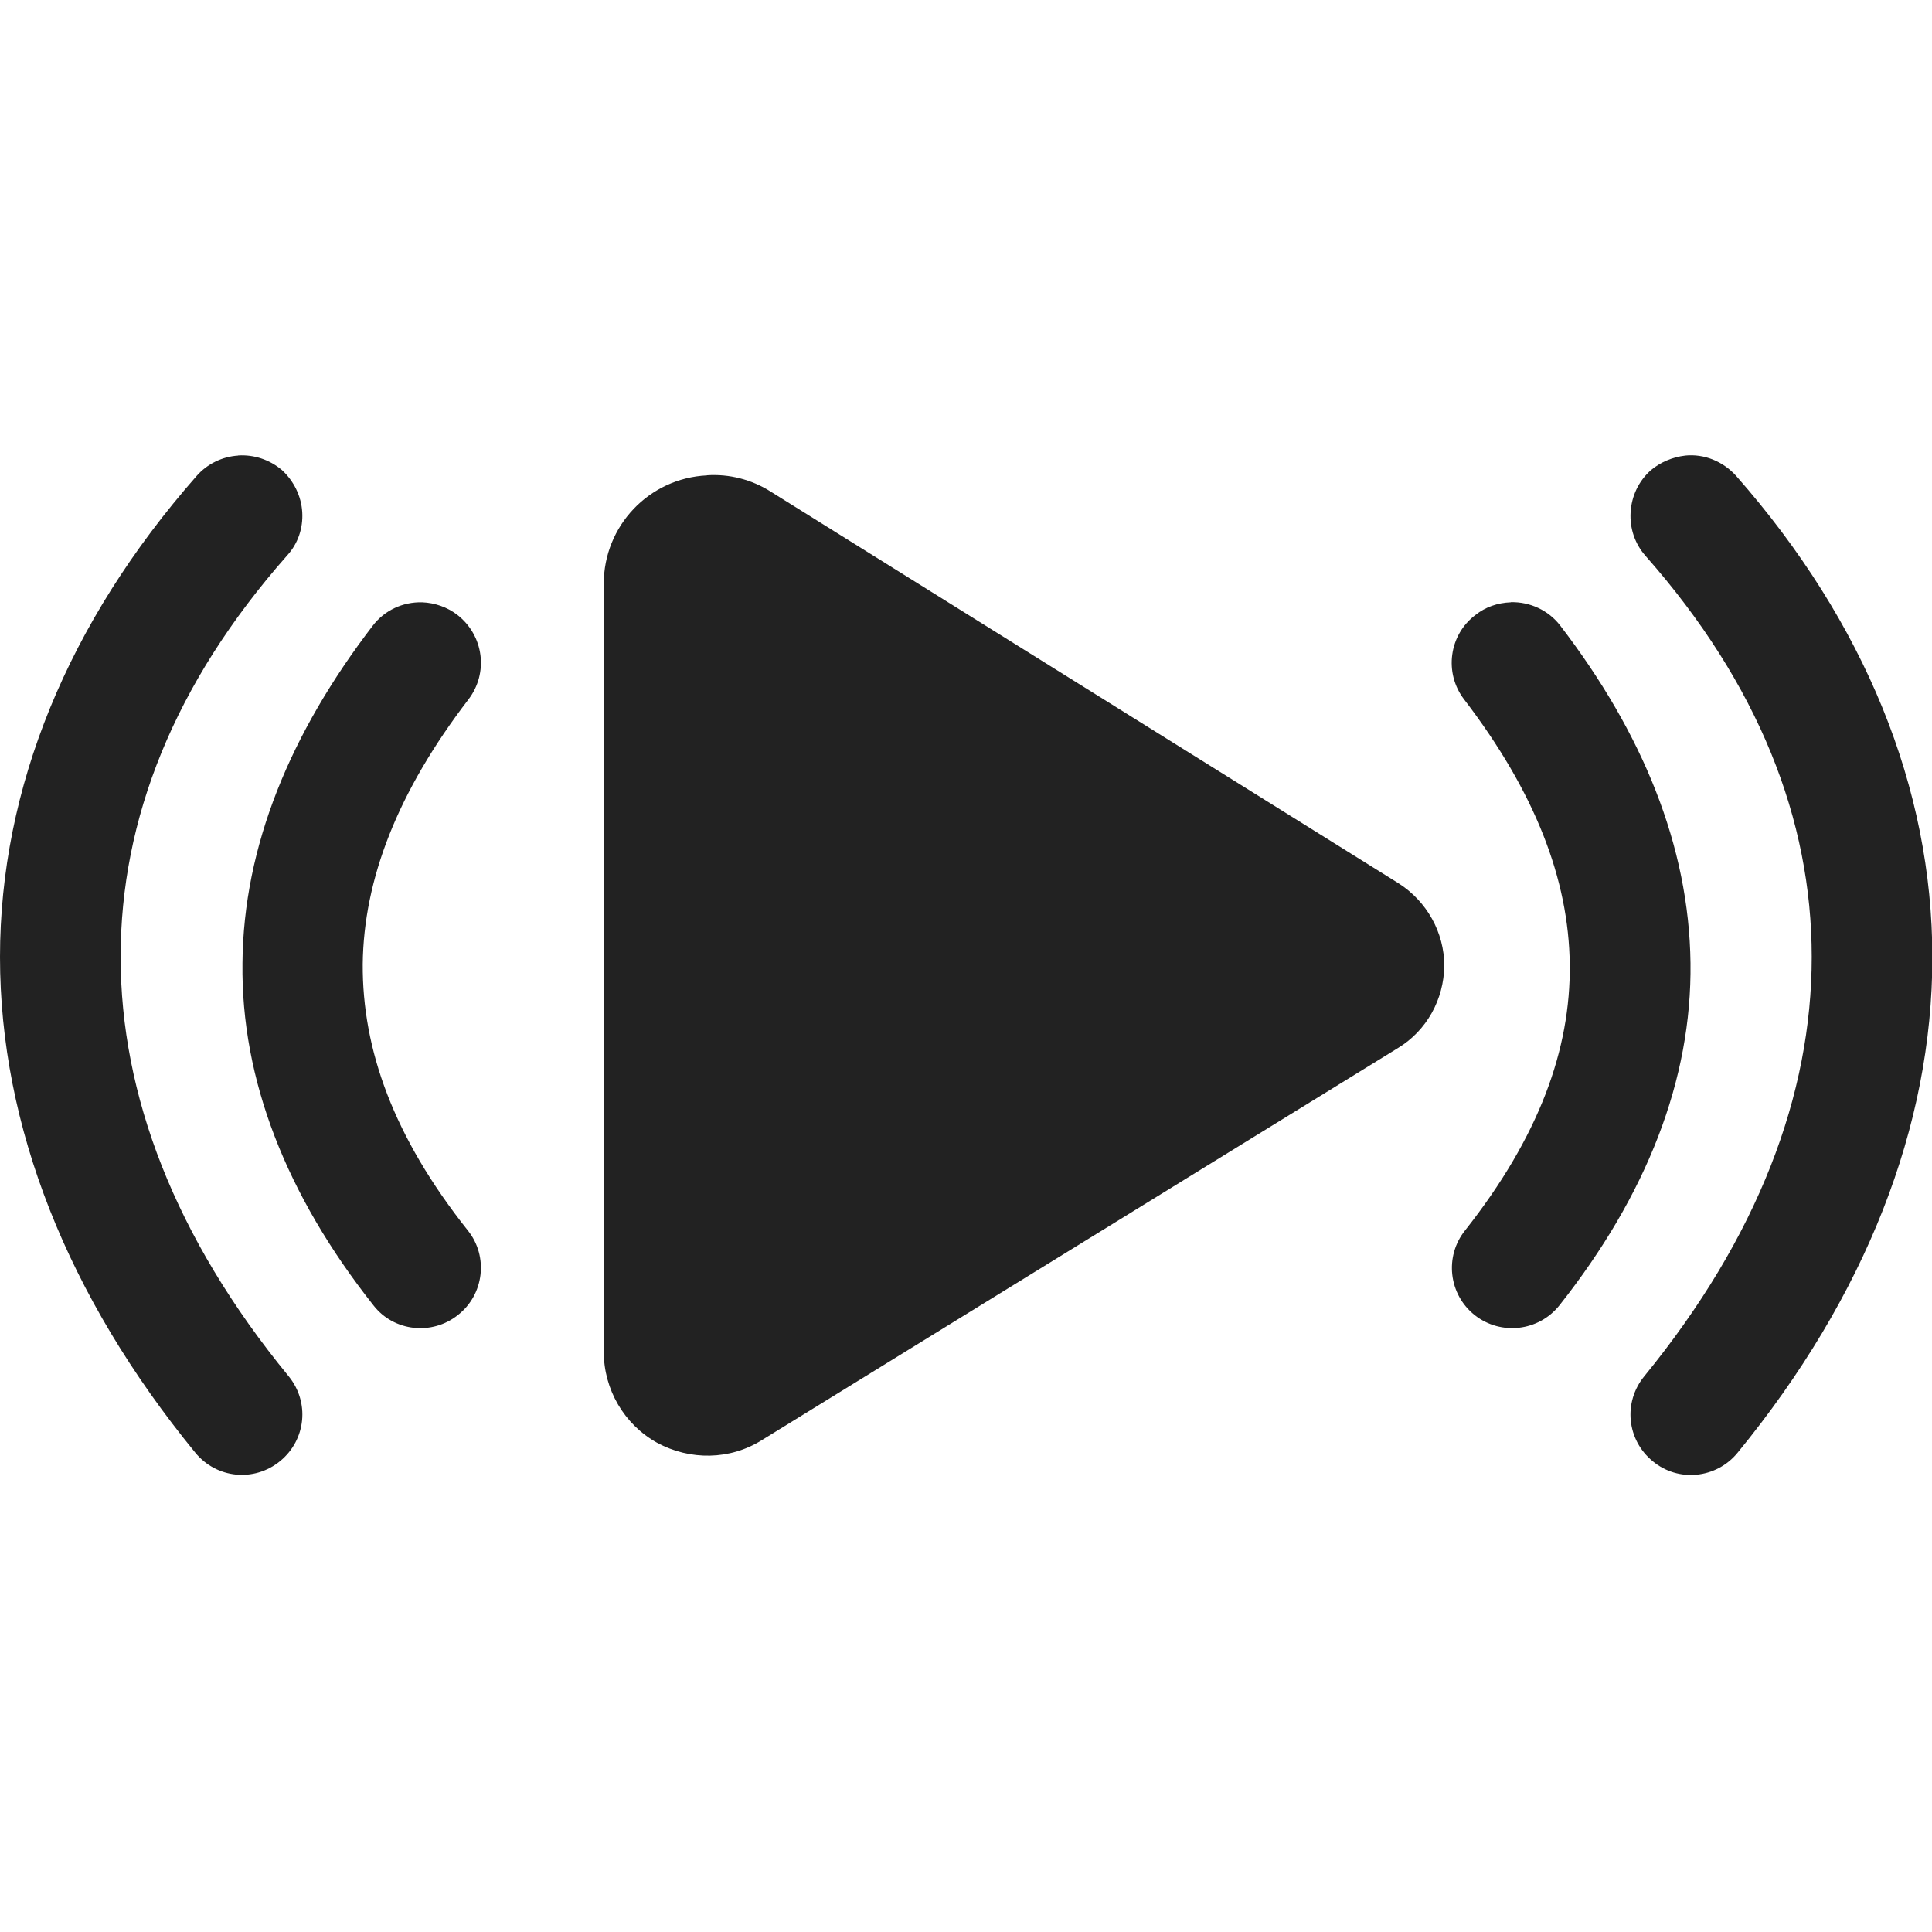
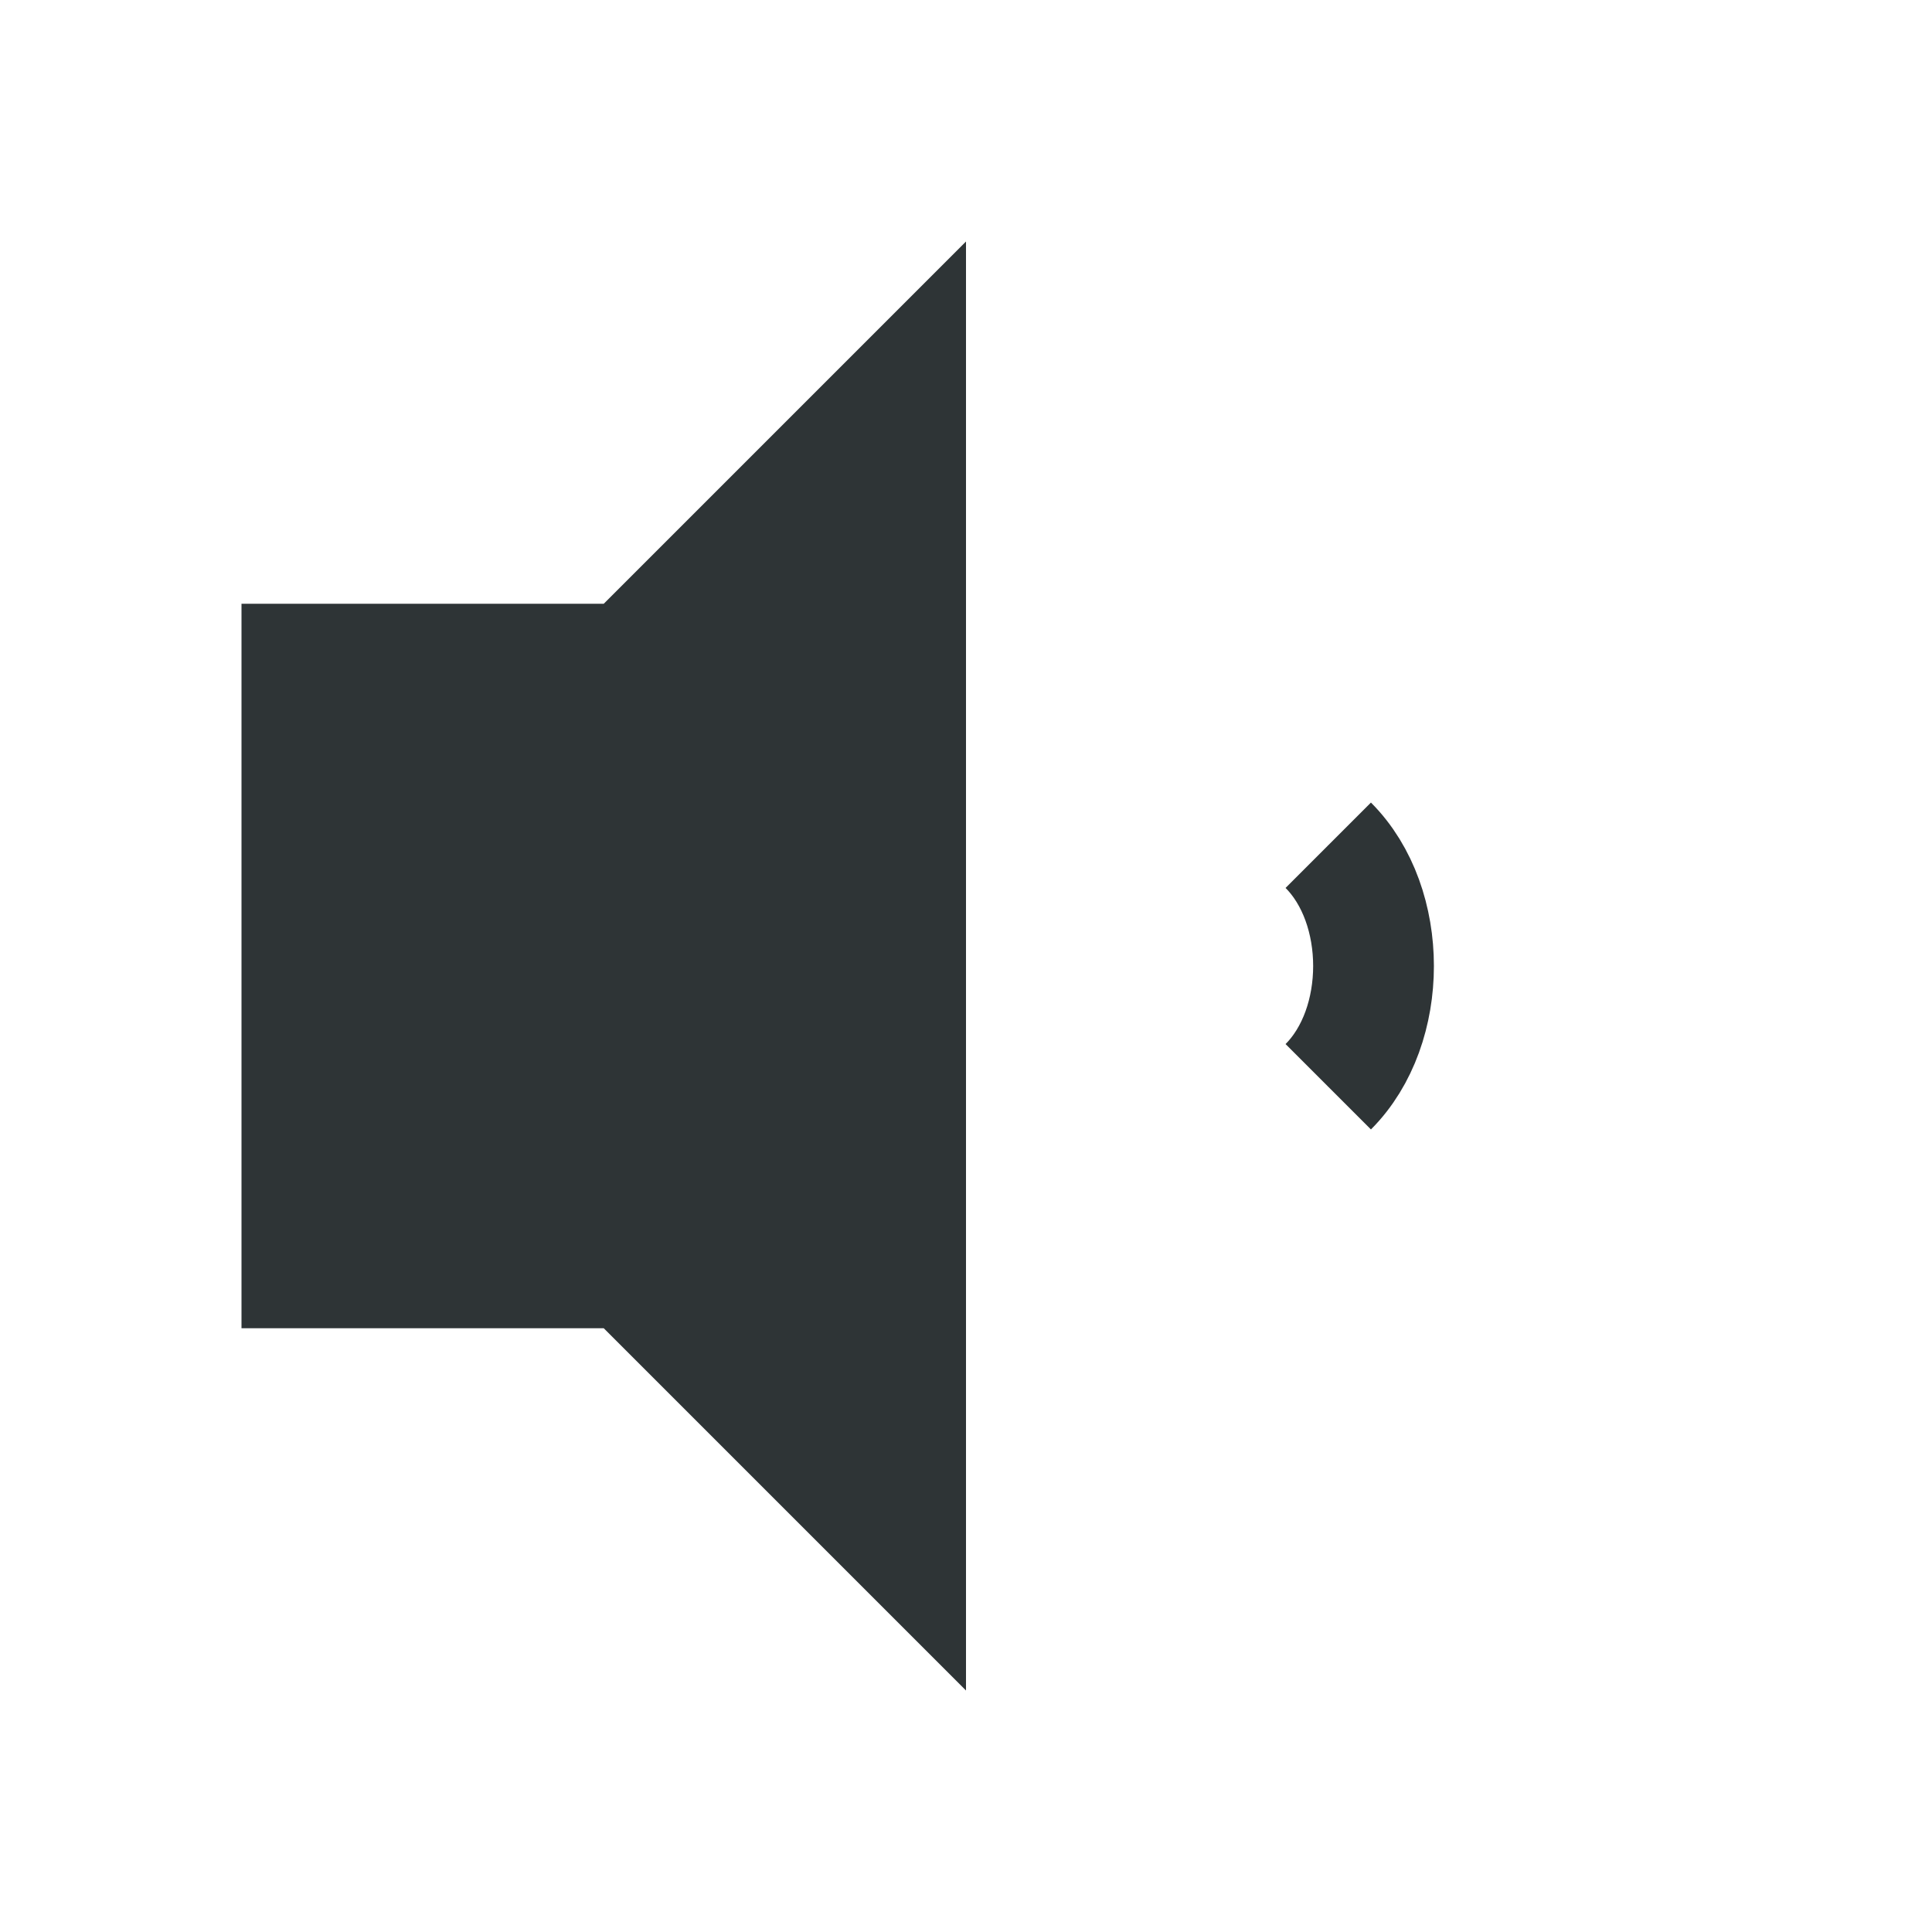
- <svg xmlns="http://www.w3.org/2000/svg" height="16px" viewBox="0 0 16 16" width="16px">
-   <path d="m 1.973 3.773 c -0.133 0.008 -0.258 0.07 -0.344 0.168 c -1.066 1.211 -1.629 2.586 -1.629 3.984 c 0 1.402 0.559 2.812 1.617 4.105 c 0.176 0.215 0.488 0.246 0.703 0.07 c 0.215 -0.176 0.246 -0.488 0.07 -0.703 c -0.945 -1.152 -1.391 -2.332 -1.391 -3.473 c 0 -1.137 0.441 -2.262 1.379 -3.324 c 0.09 -0.098 0.133 -0.227 0.125 -0.359 c -0.008 -0.133 -0.07 -0.258 -0.168 -0.348 c -0.102 -0.086 -0.23 -0.129 -0.363 -0.121 z m 11.984 0 c -0.105 0.012 -0.207 0.055 -0.285 0.121 c -0.102 0.09 -0.16 0.215 -0.168 0.348 c -0.008 0.133 0.035 0.262 0.125 0.363 c 0.934 1.059 1.375 2.184 1.375 3.32 c 0 1.141 -0.445 2.32 -1.387 3.473 c -0.176 0.215 -0.145 0.527 0.07 0.703 c 0.211 0.176 0.527 0.145 0.703 -0.07 c 1.059 -1.293 1.613 -2.703 1.613 -4.102 c 0 -1.402 -0.559 -2.777 -1.625 -3.988 c -0.109 -0.121 -0.266 -0.184 -0.422 -0.168 z m -8.102 0.164 c -0.48 0.023 -0.855 0.418 -0.855 0.898 v 6.359 c 0 0.312 0.168 0.602 0.441 0.754 c 0.273 0.148 0.605 0.145 0.871 -0.023 l 5.266 -3.246 c 0.238 -0.145 0.379 -0.402 0.383 -0.68 c 0 -0.277 -0.145 -0.535 -0.379 -0.684 l -5.203 -3.246 c -0.156 -0.098 -0.34 -0.145 -0.523 -0.133 z m -2.359 1.051 c -0.16 -0.004 -0.312 0.066 -0.41 0.195 c -0.68 0.887 -1.07 1.824 -1.078 2.793 c -0.012 0.965 0.363 1.922 1.086 2.836 c 0.168 0.215 0.484 0.25 0.699 0.078 c 0.215 -0.168 0.254 -0.484 0.082 -0.699 c -0.617 -0.777 -0.875 -1.5 -0.871 -2.207 c 0.008 -0.703 0.289 -1.426 0.875 -2.191 c 0.168 -0.219 0.129 -0.531 -0.094 -0.703 c -0.082 -0.062 -0.184 -0.098 -0.289 -0.102 z m 9.016 0 c -0.109 0.004 -0.211 0.039 -0.293 0.105 c -0.219 0.164 -0.262 0.48 -0.094 0.699 c 0.586 0.766 0.867 1.488 0.875 2.195 c 0.008 0.703 -0.254 1.426 -0.867 2.203 c -0.172 0.215 -0.137 0.531 0.082 0.703 c 0.215 0.168 0.527 0.133 0.699 -0.082 c 0.723 -0.914 1.098 -1.871 1.086 -2.836 c -0.012 -0.969 -0.398 -1.906 -1.078 -2.793 c -0.098 -0.129 -0.254 -0.199 -0.41 -0.195 z m 0 0" fill="#222222" />
+ <svg xmlns="http://www.w3.org/2000/svg" width="16" height="16" viewBox="0 0 16 16">
+   <path d="M8 2l-3 3H2v6h3l3 3z" fill="#2e3436" />
+   <path d="M11 7c0.5 0.5 0.5 1.5 0 2" stroke="#2e3436" stroke-width="1" />
</svg>
